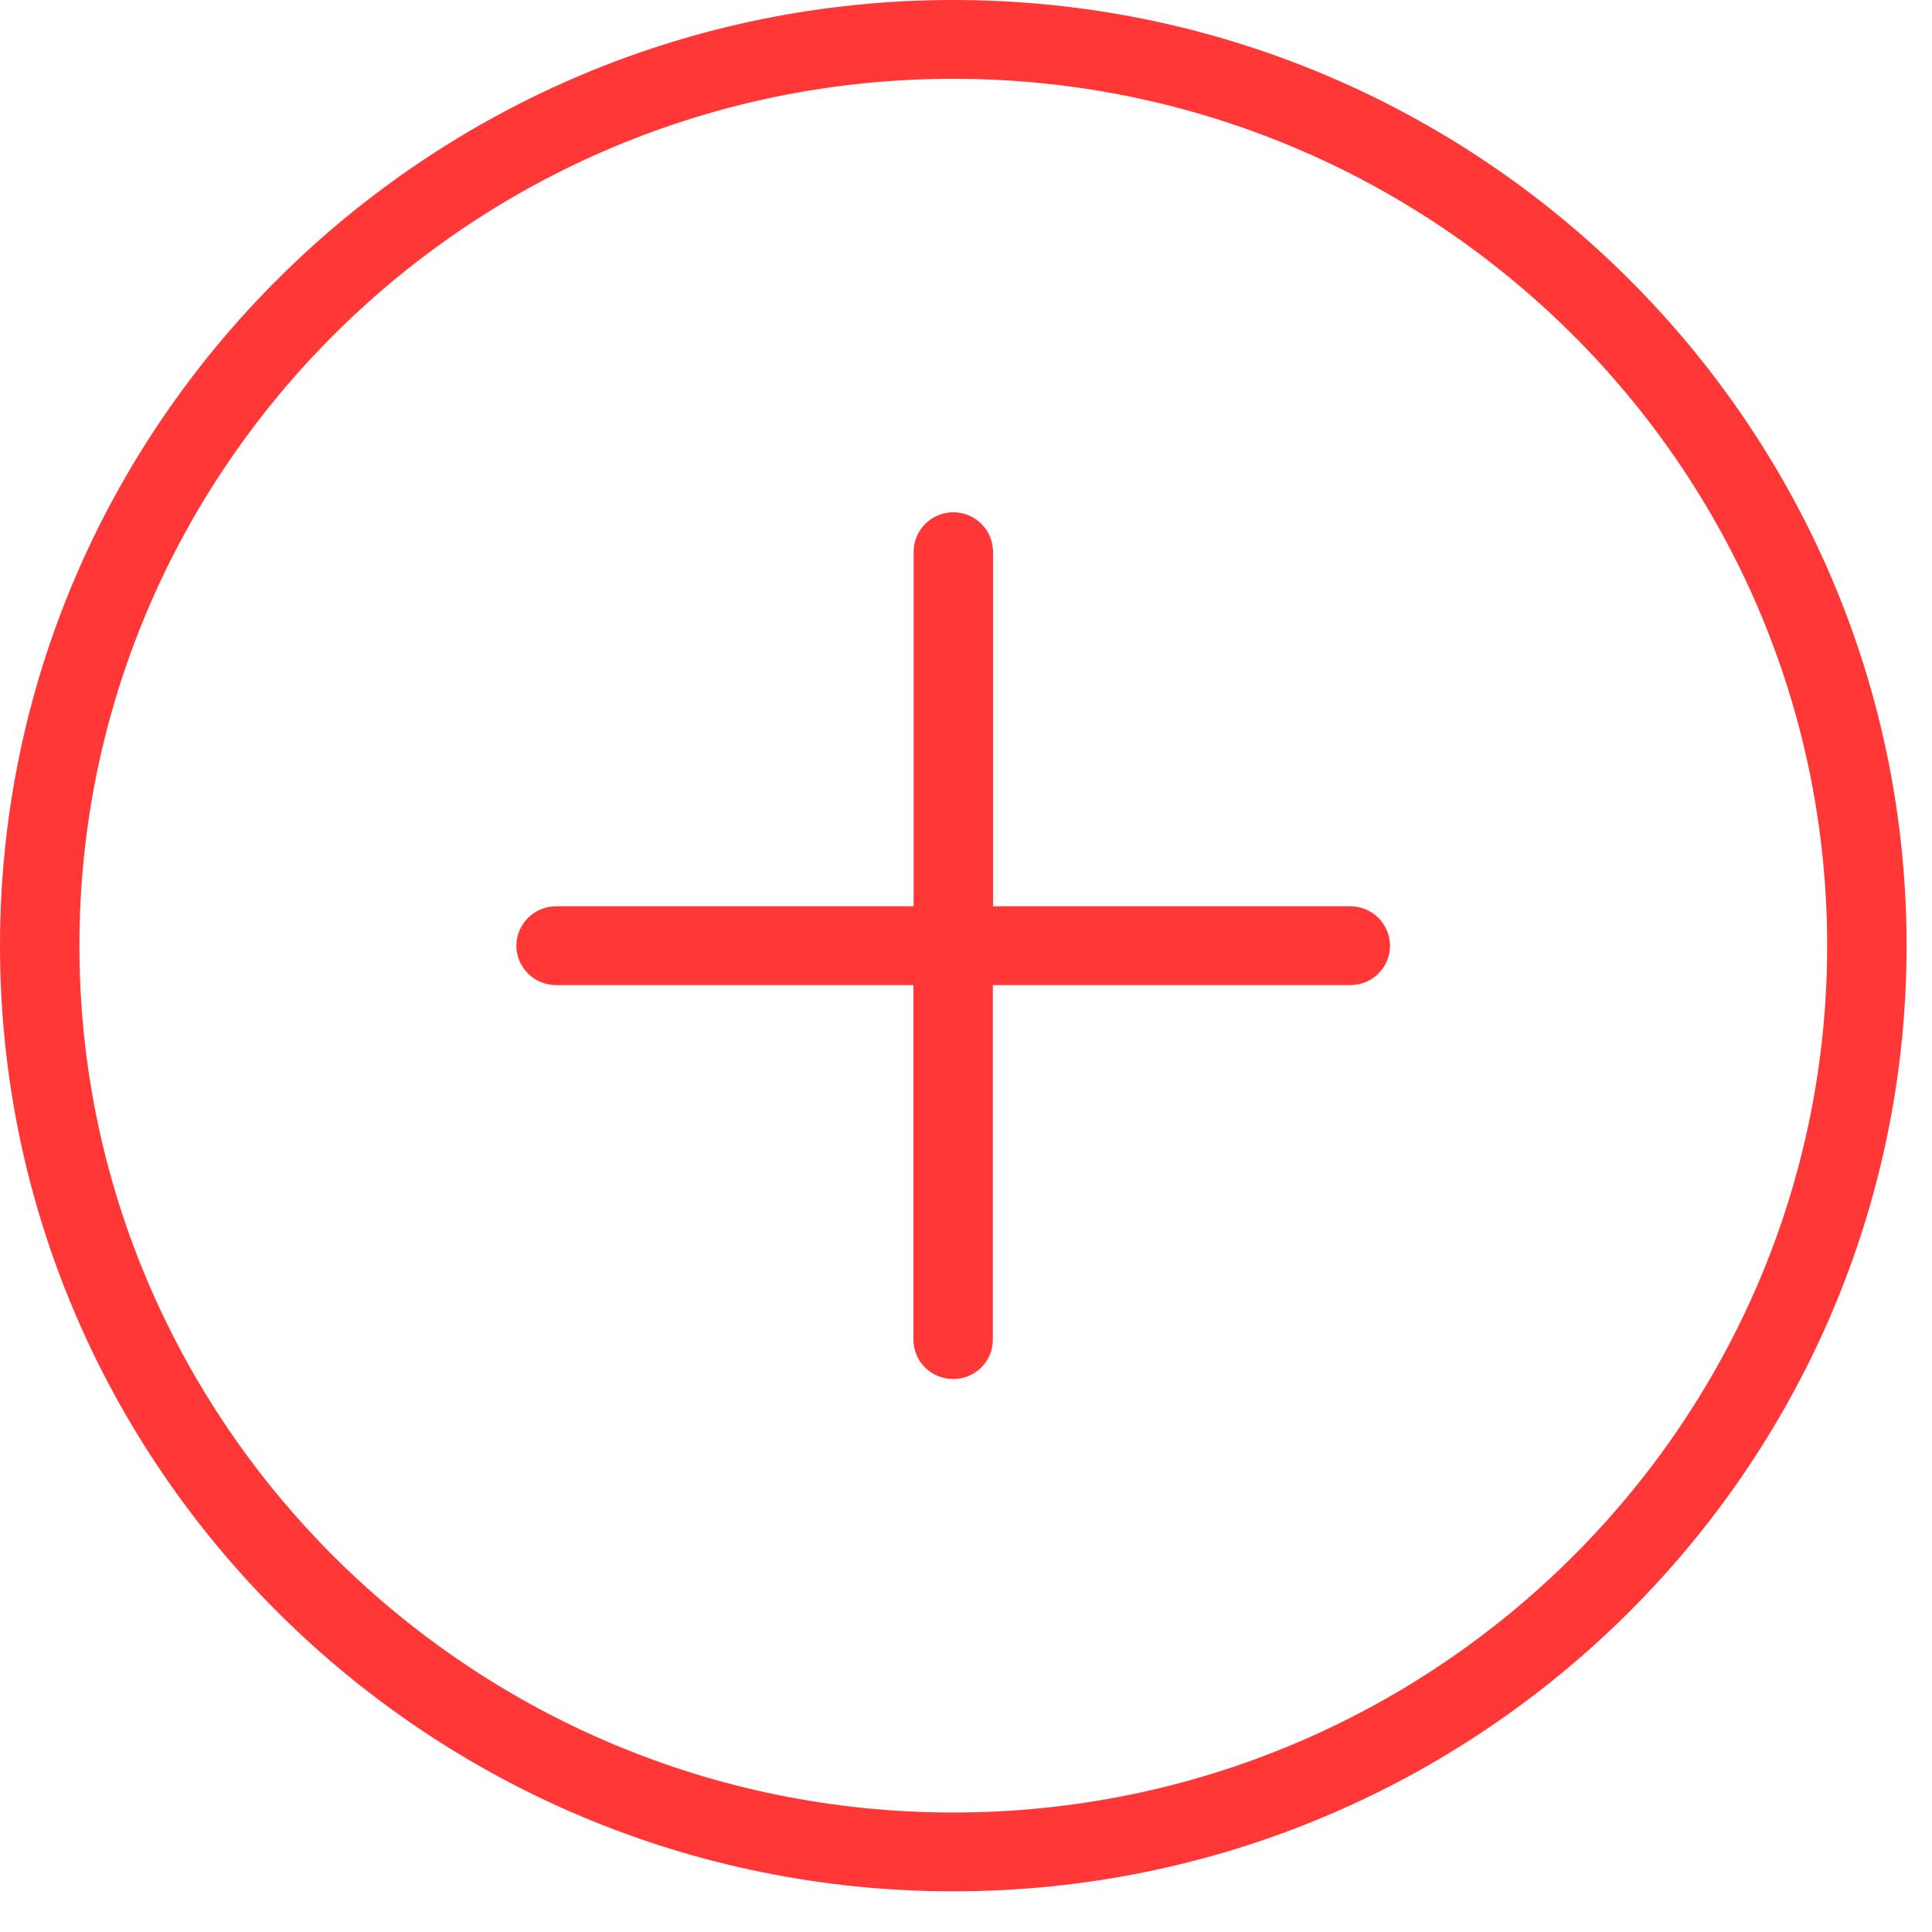
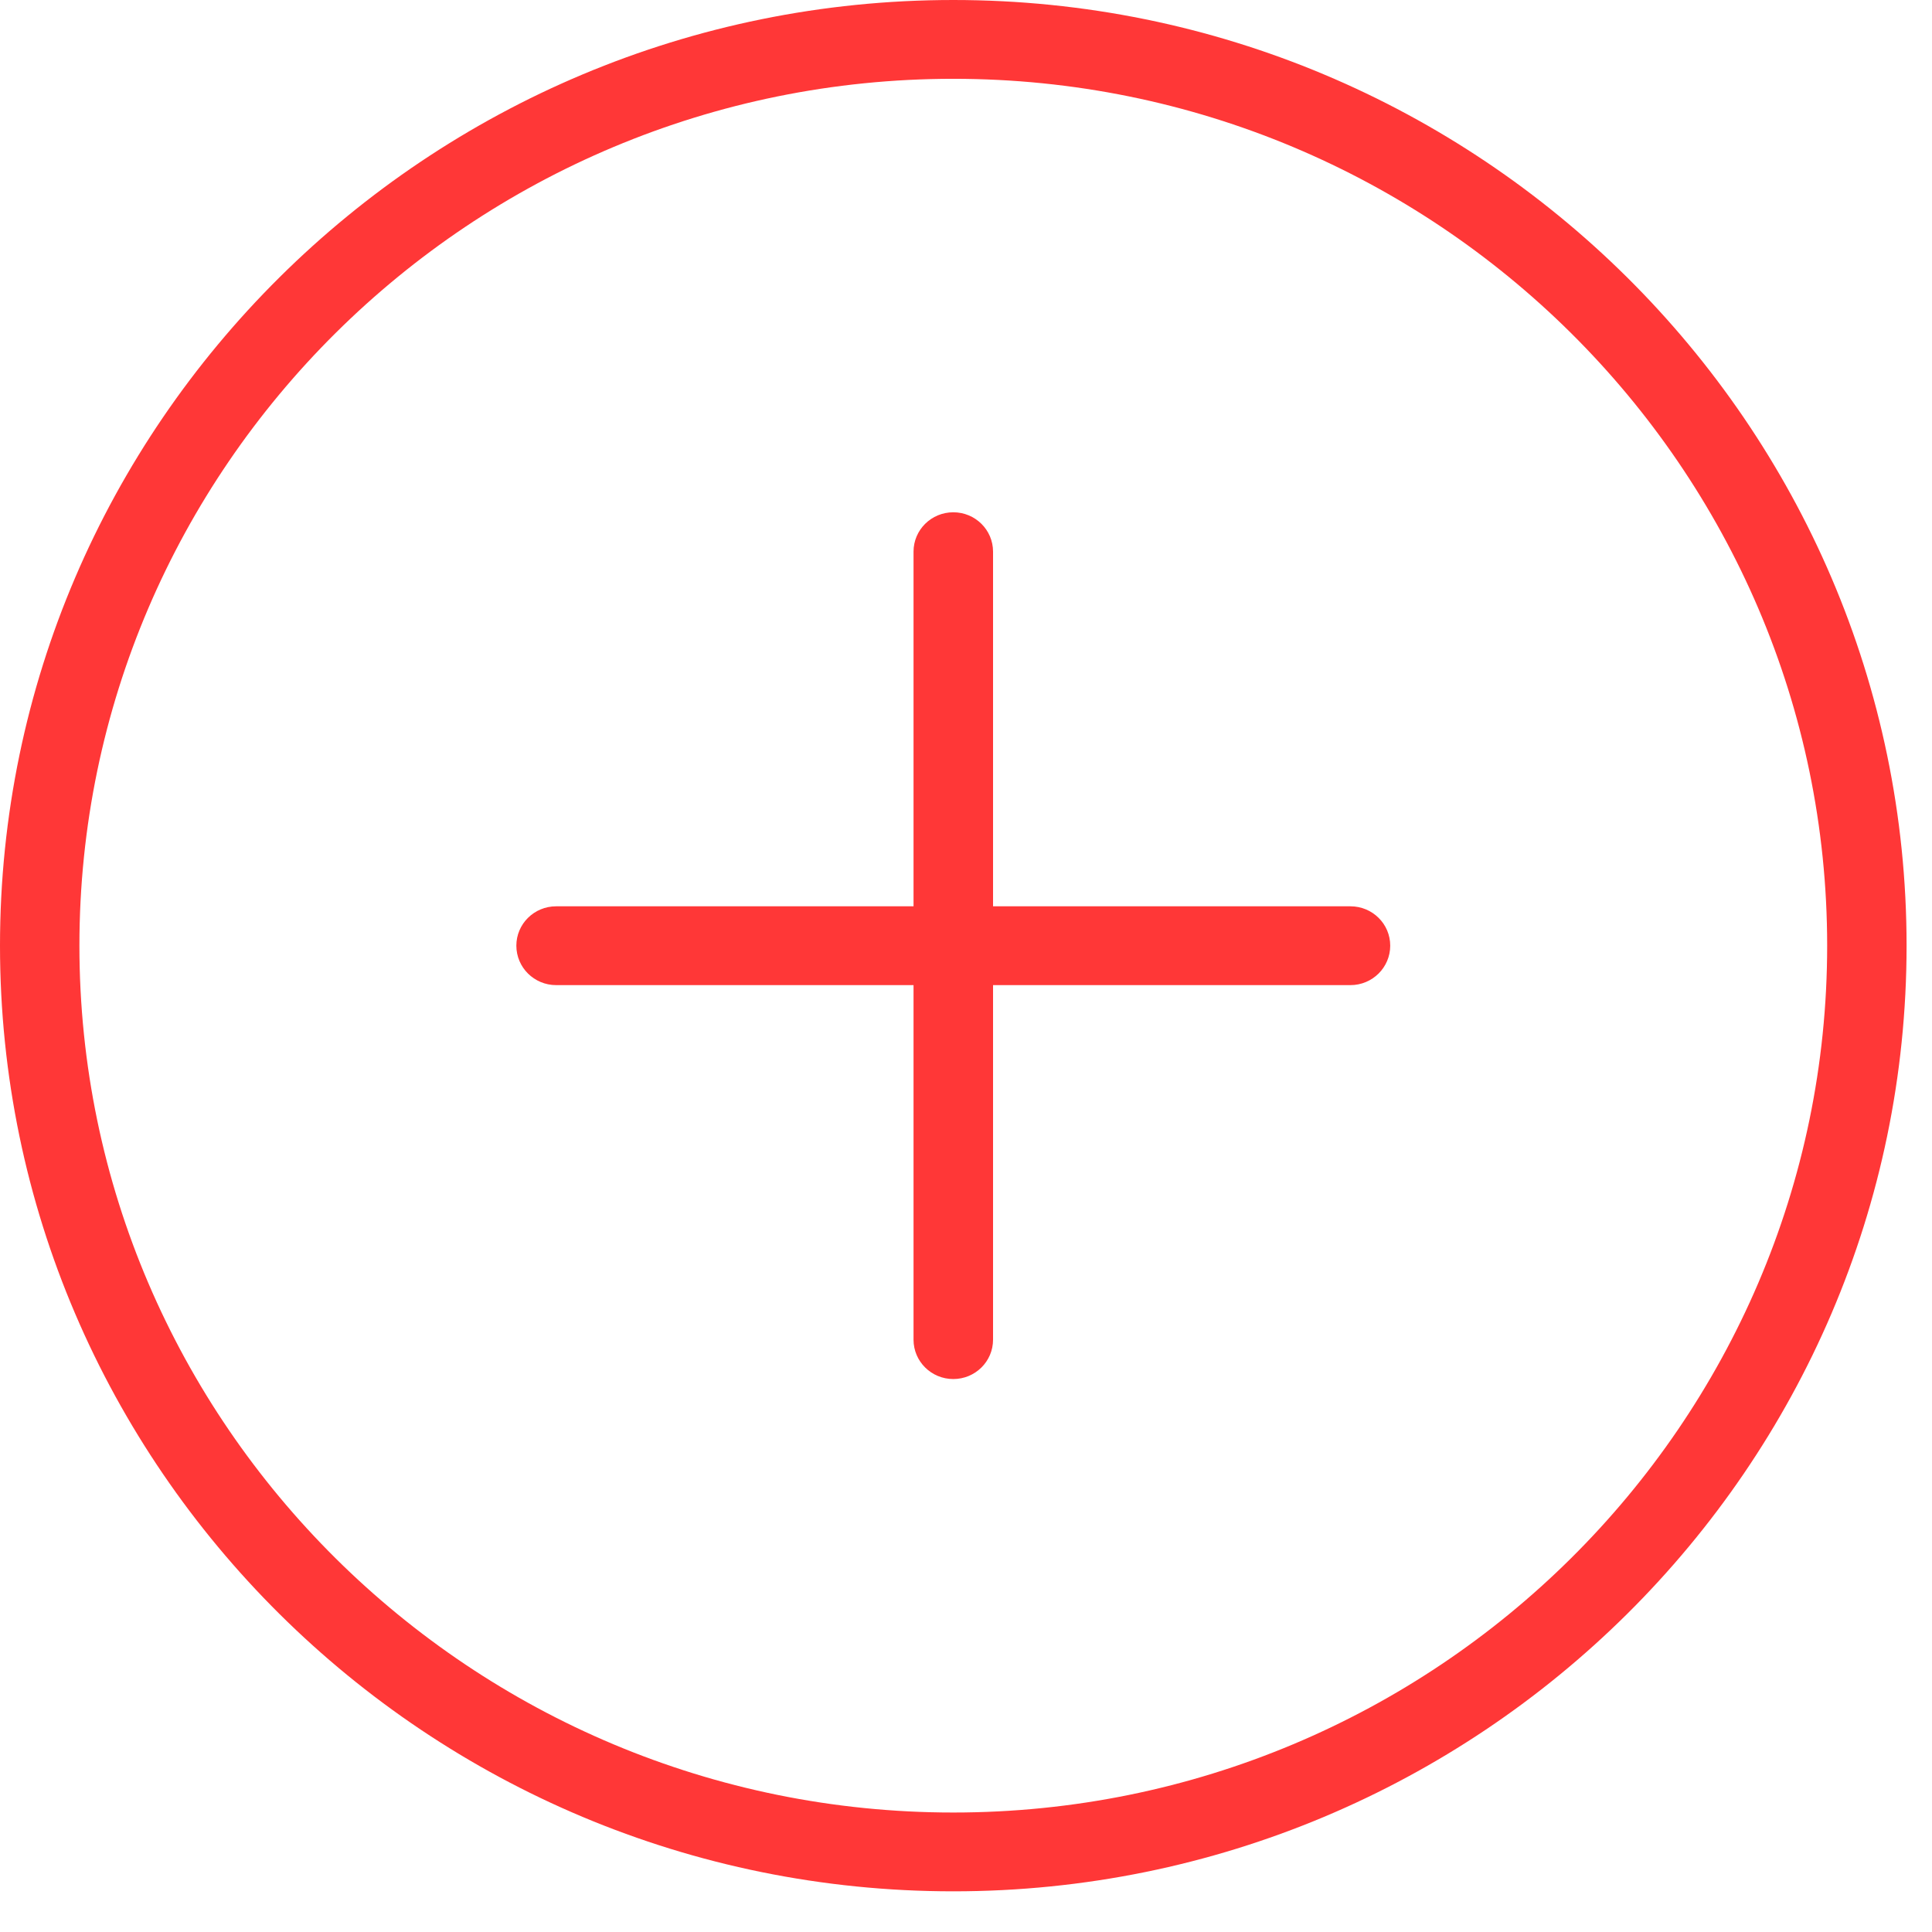
- <svg xmlns="http://www.w3.org/2000/svg" width="19" height="19" fill="none">
-   <path d="M9.375 18.6C4.205 18.6 0 14.428 0 9.3 0 4.172 4.206 0 9.375 0c5.17 0 9.375 4.172 9.375 9.3 0 5.128-4.206 9.3-9.375 9.3zm0-17.825C4.636.775.781 4.599.781 9.3c0 4.7 3.855 8.525 8.594 8.525 4.739 0 8.594-3.824 8.594-8.525 0-4.7-3.855-8.525-8.594-8.525z" fill="#FF3737" />
-   <path d="M13.281 8.913H9.766V5.425a.39.39 0 0 0-.391-.387.39.39 0 0 0-.39.387v3.488H5.468a.39.39 0 0 0-.39.387.39.39 0 0 0 .39.388h3.515v3.487c0 .214.175.387.391.387.216 0 .39-.173.39-.387V9.688h3.516c.216 0 .39-.174.39-.388a.389.389 0 0 0-.39-.387z" fill="#FF3737" />
+ <svg xmlns="http://www.w3.org/2000/svg" width="19" height="19" viewBox="0 0 19 19" fill="none">
+   <path d="M9.375 18.6C4.206 18.6 0 14.428 0 9.3C0 4.172 4.206 0 9.375 0C14.544 0 18.75 4.172 18.75 9.3C18.75 14.428 14.544 18.6 9.375 18.6ZM9.375 0.775C4.636 0.775 0.781 4.599 0.781 9.3C0.781 14.001 4.636 17.825 9.375 17.825C14.114 17.825 17.969 14.001 17.969 9.3C17.969 4.599 14.114 0.775 9.375 0.775Z" fill="#FF3737" />
+   <path d="M13.281 8.913H9.766V5.425C9.766 5.211 9.591 5.038 9.375 5.038C9.159 5.038 8.984 5.211 8.984 5.425V8.913H5.469C5.253 8.913 5.078 9.086 5.078 9.3C5.078 9.514 5.253 9.688 5.469 9.688H8.984V13.175C8.984 13.389 9.159 13.562 9.375 13.562C9.591 13.562 9.766 13.389 9.766 13.175V9.688H13.281C13.497 9.688 13.672 9.514 13.672 9.3C13.672 9.086 13.497 8.913 13.281 8.913Z" fill="#FF3737" />
</svg>
